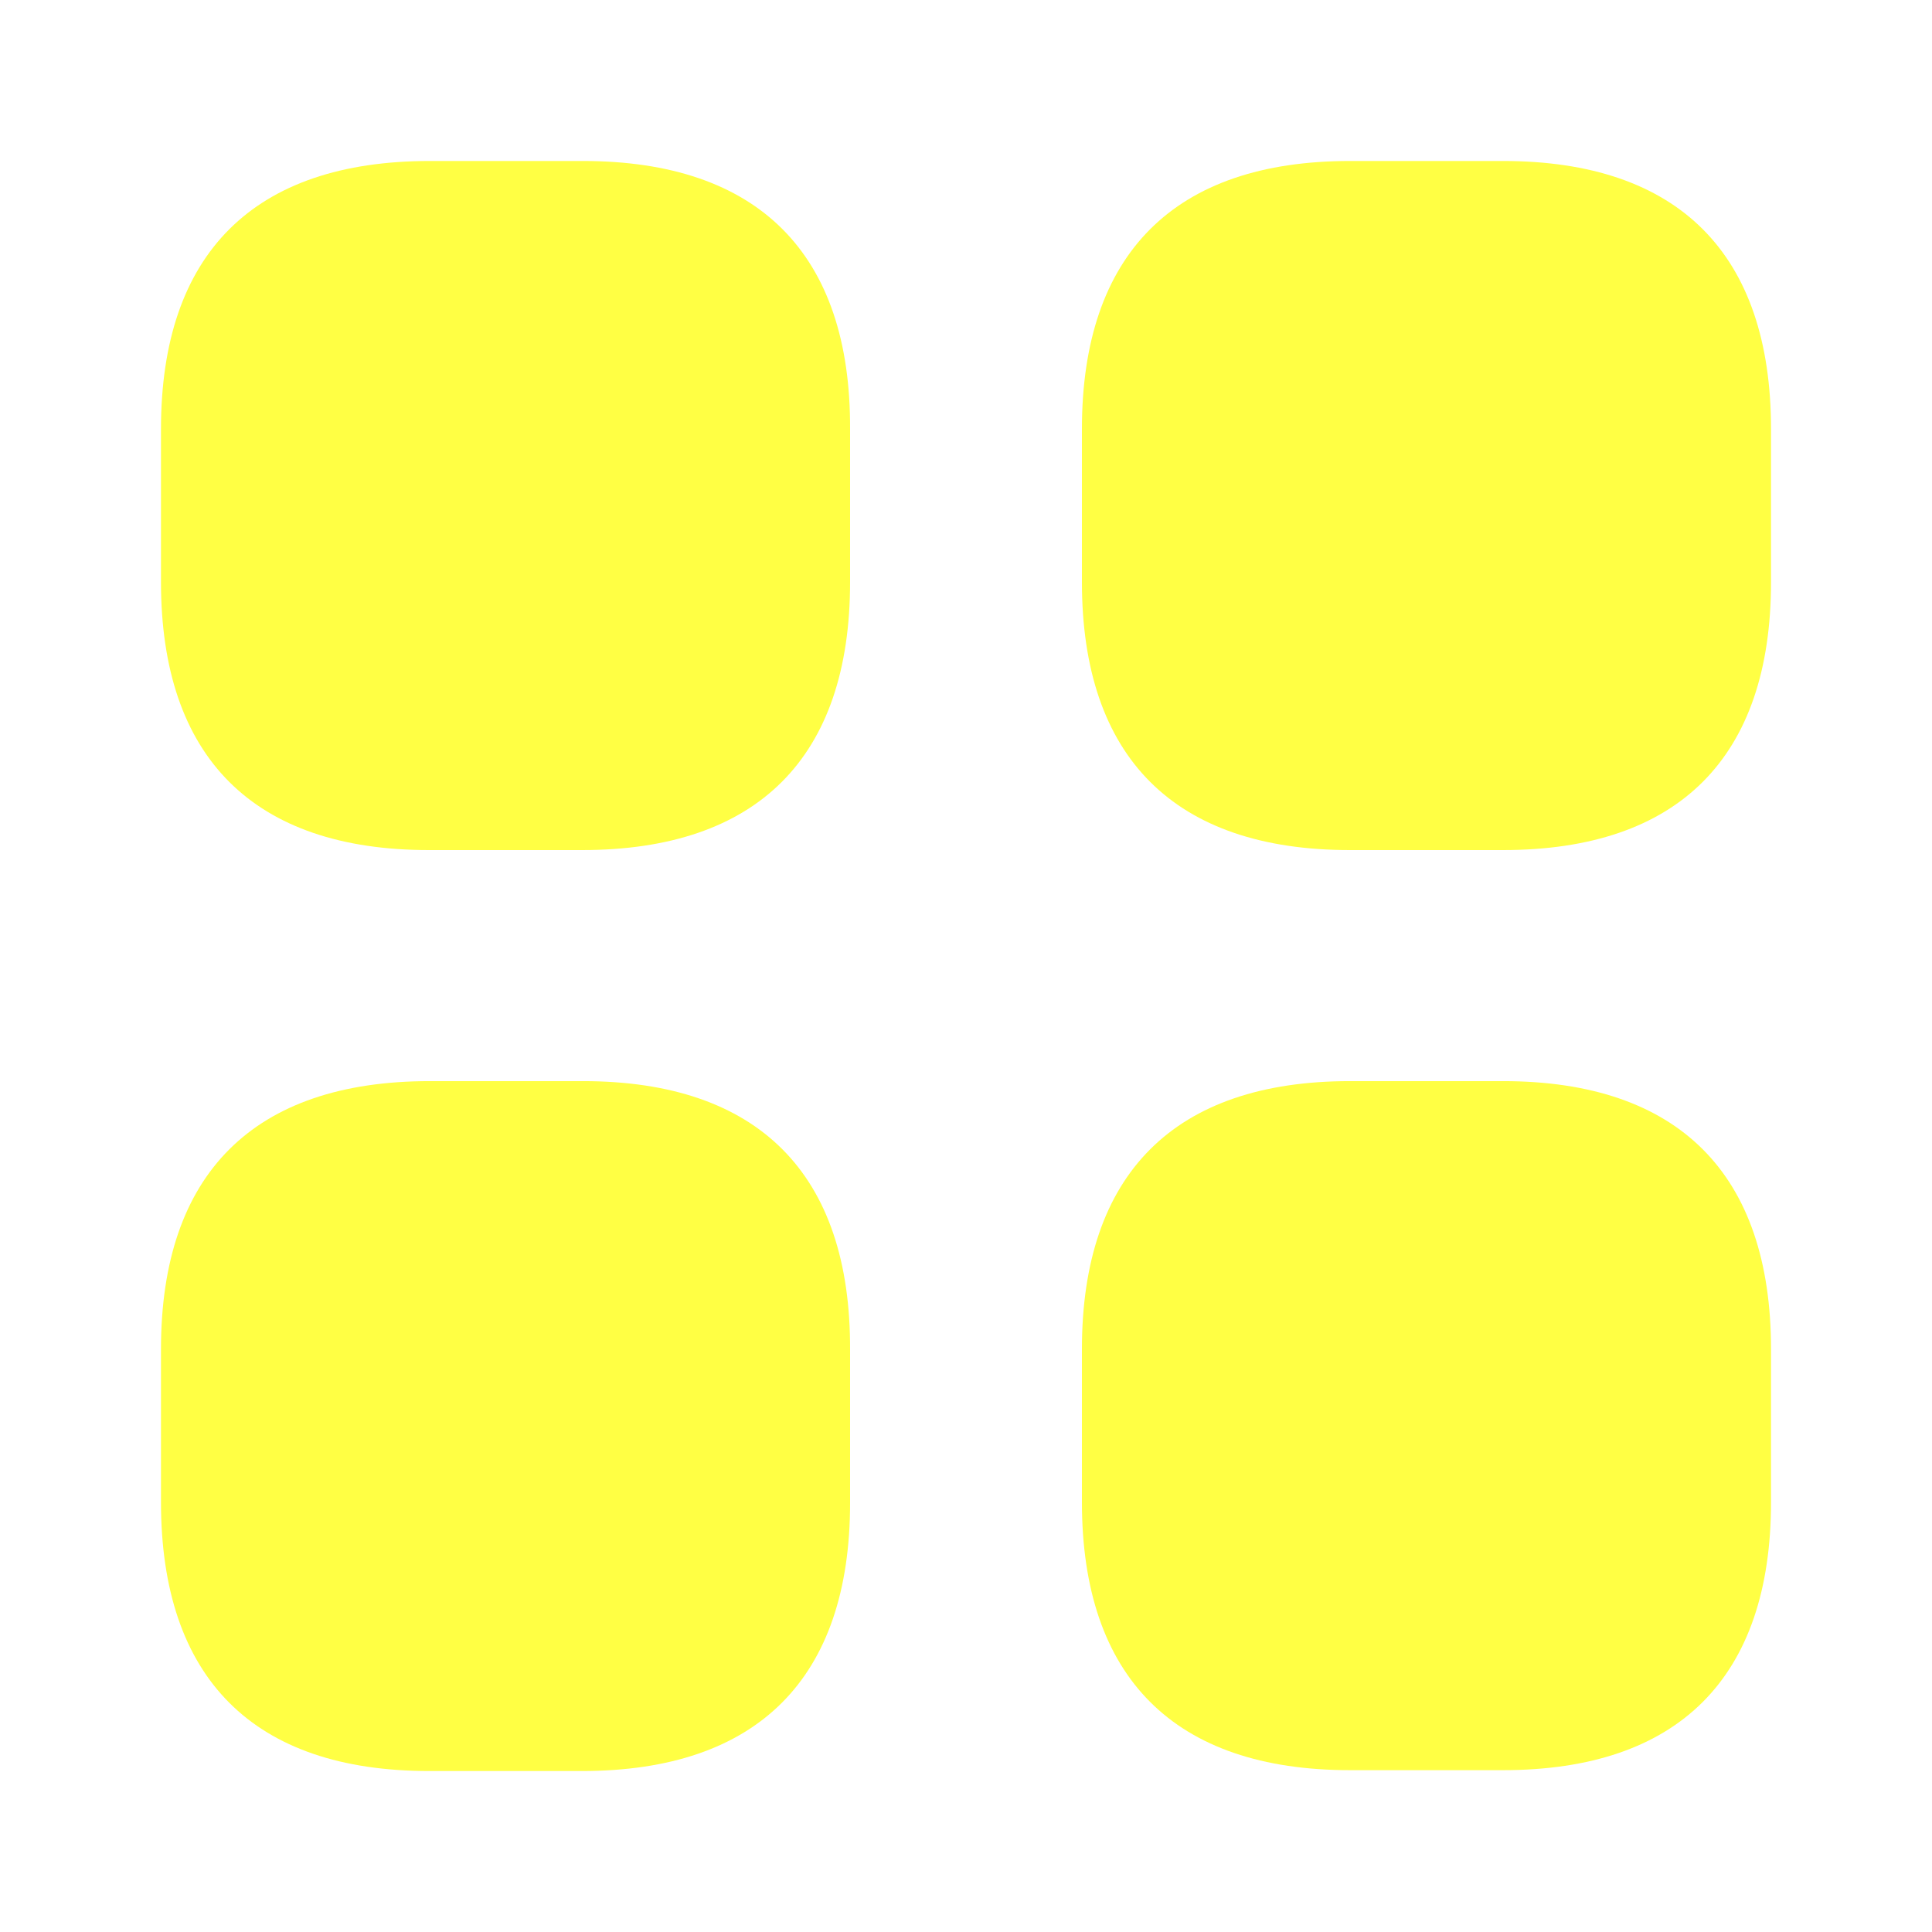
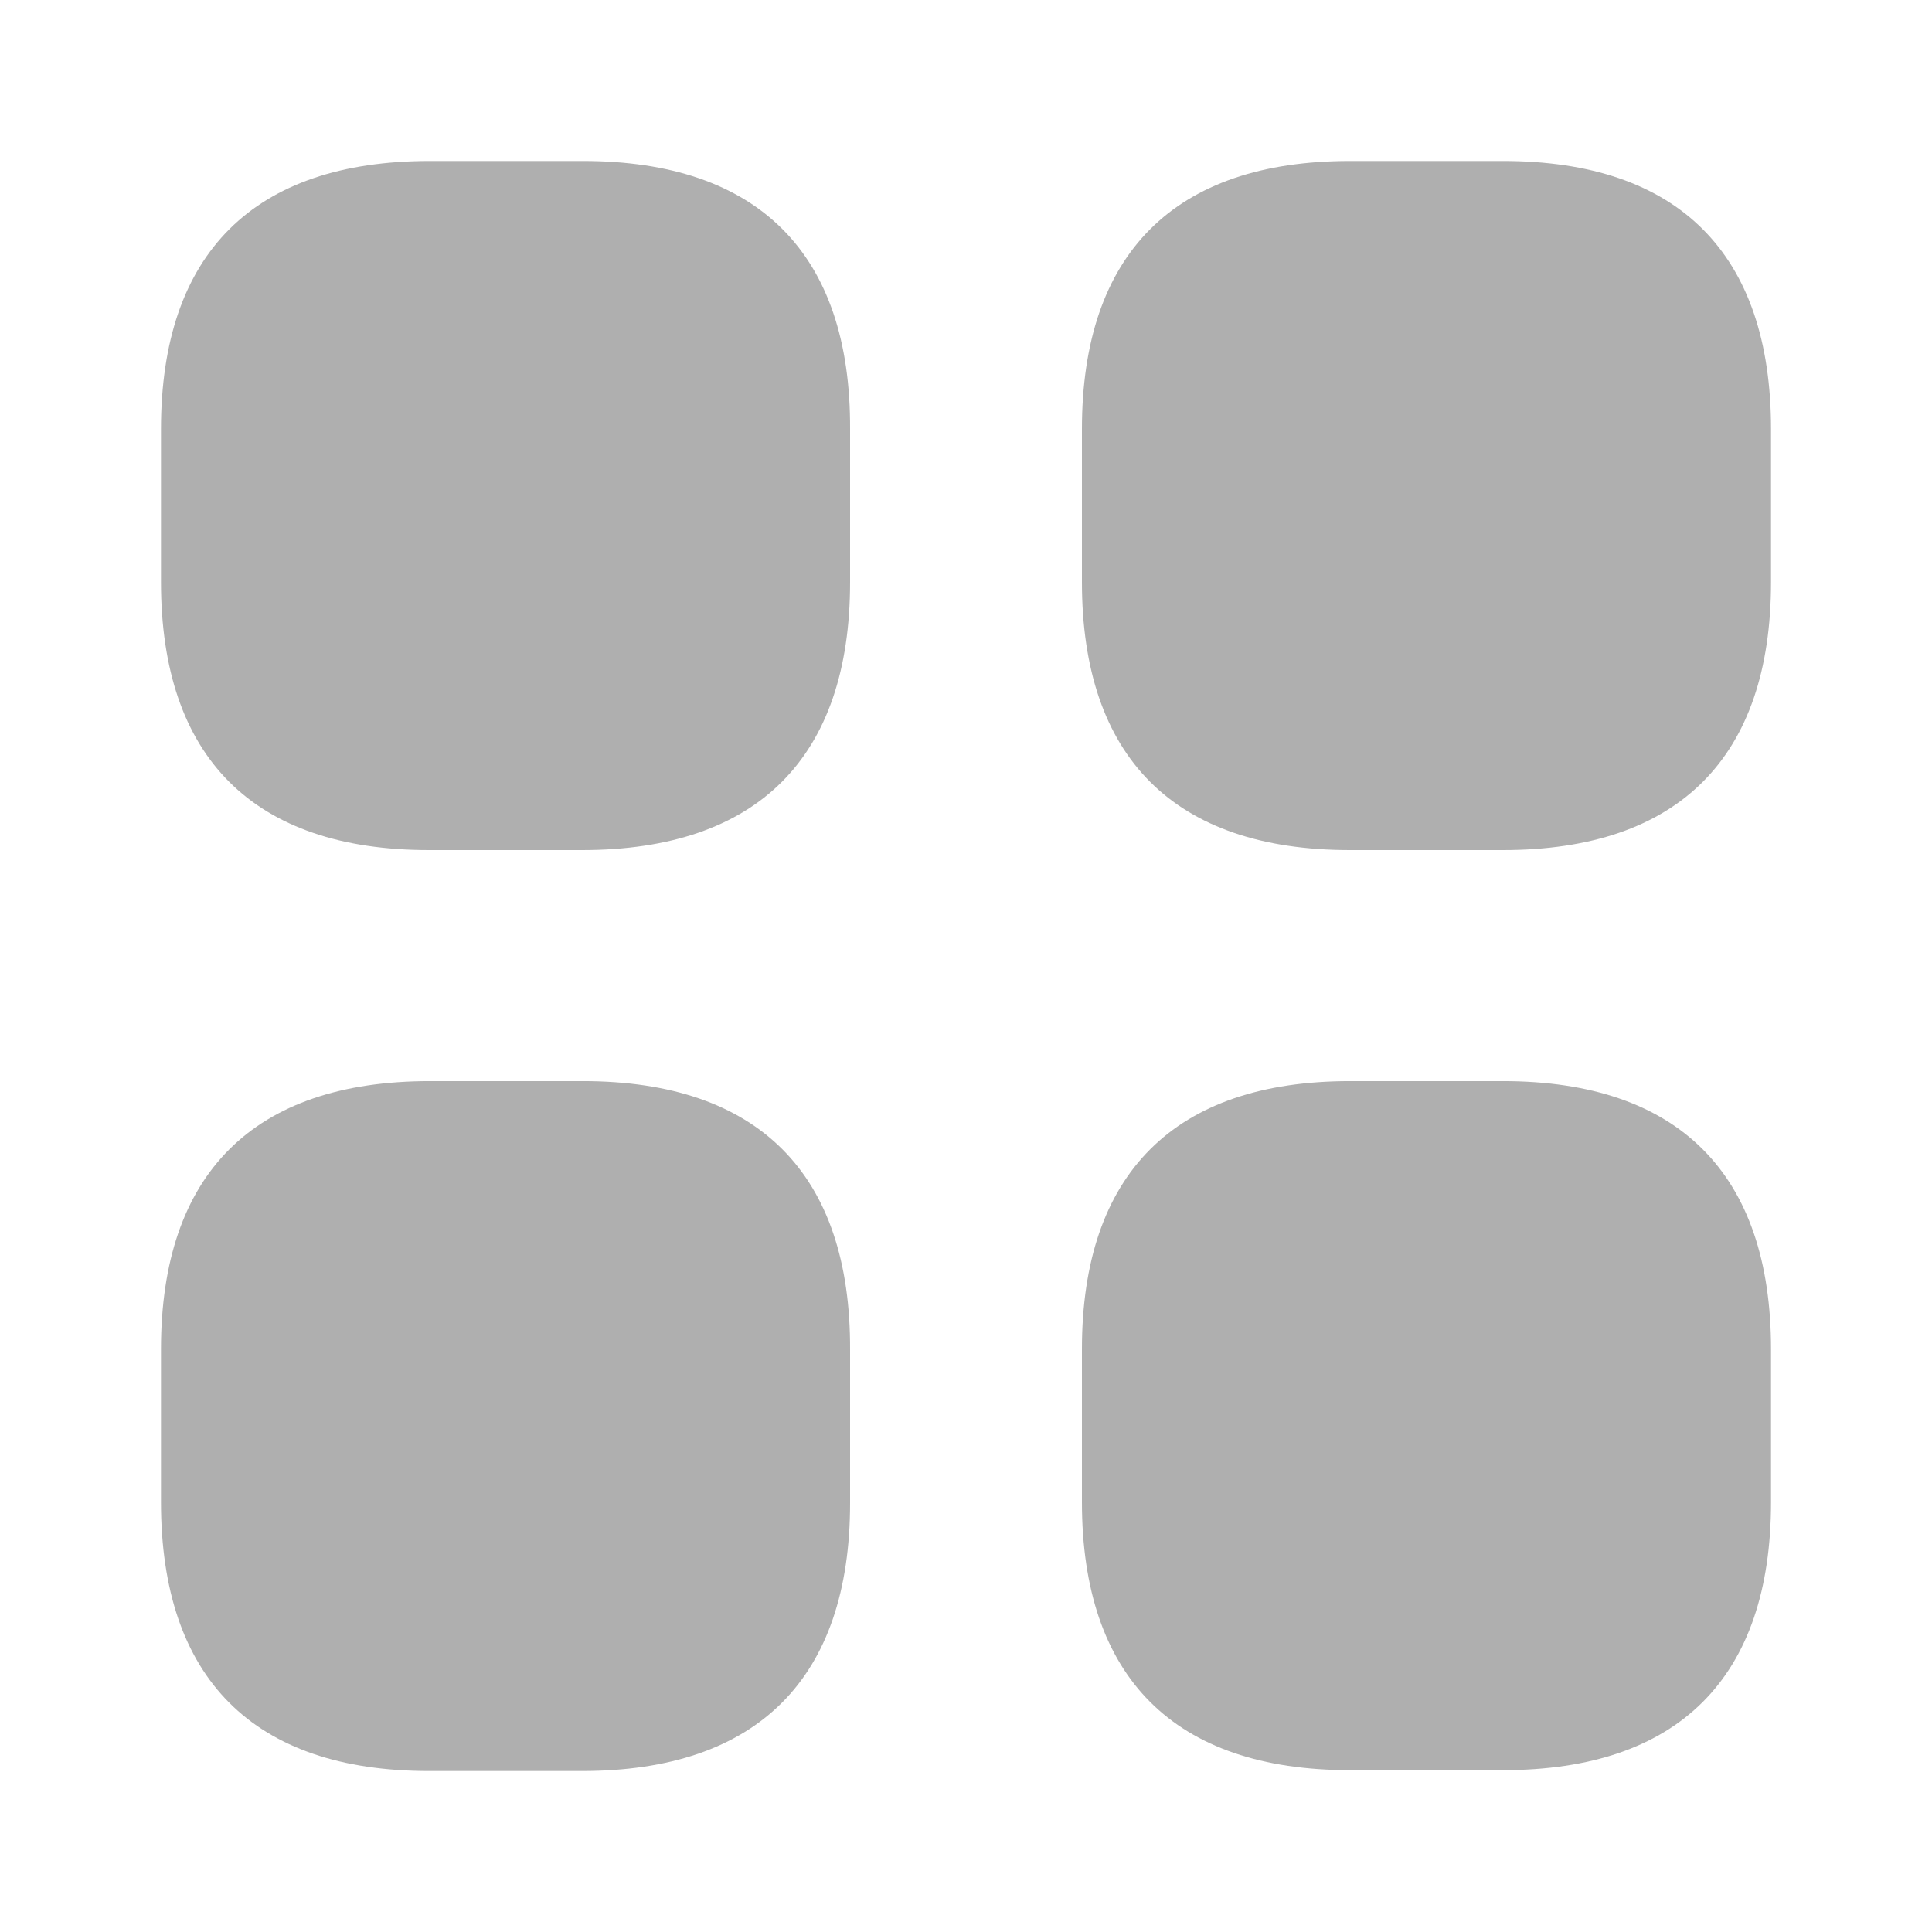
- <svg xmlns="http://www.w3.org/2000/svg" width="34" height="34" viewBox="0 0 34 34" fill="#ff4">
+ <svg xmlns="http://www.w3.org/2000/svg" width="34" height="34" viewBox="0 0 34 34" fill="#AFAFAF">
  <path id="Vector" d="M10.257 2.833H7.565C4.463 2.833 2.833 4.463 2.833 7.551V10.243C2.833 13.331 4.463 14.96 7.551 14.96H10.243C13.331 14.96 14.96 13.331 14.96 10.243V7.551C14.974 4.463 13.345 2.833 10.257 2.833Z" />
  <path id="Vector_2" d="M26.449 2.833H23.758C20.669 2.833 19.04 4.463 19.04 7.551V10.243C19.04 13.331 20.669 14.96 23.758 14.96H26.449C29.538 14.96 31.167 13.331 31.167 10.243V7.551C31.167 4.463 29.538 2.833 26.449 2.833Z" />
  <path id="Vector_3" d="M26.449 19.026H23.758C20.669 19.026 19.04 20.655 19.04 23.743V26.435C19.04 29.523 20.669 31.152 23.758 31.152H26.449C29.538 31.152 31.167 29.523 31.167 26.435V23.743C31.167 20.655 29.538 19.026 26.449 19.026Z" />
  <path id="Vector_4" d="M10.257 19.026H7.565C4.463 19.026 2.833 20.655 2.833 23.743V26.435C2.833 29.538 4.463 31.167 7.551 31.167H10.243C13.331 31.167 14.96 29.538 14.96 26.449V23.758C14.974 20.655 13.345 19.026 10.257 19.026Z" />
</svg>
